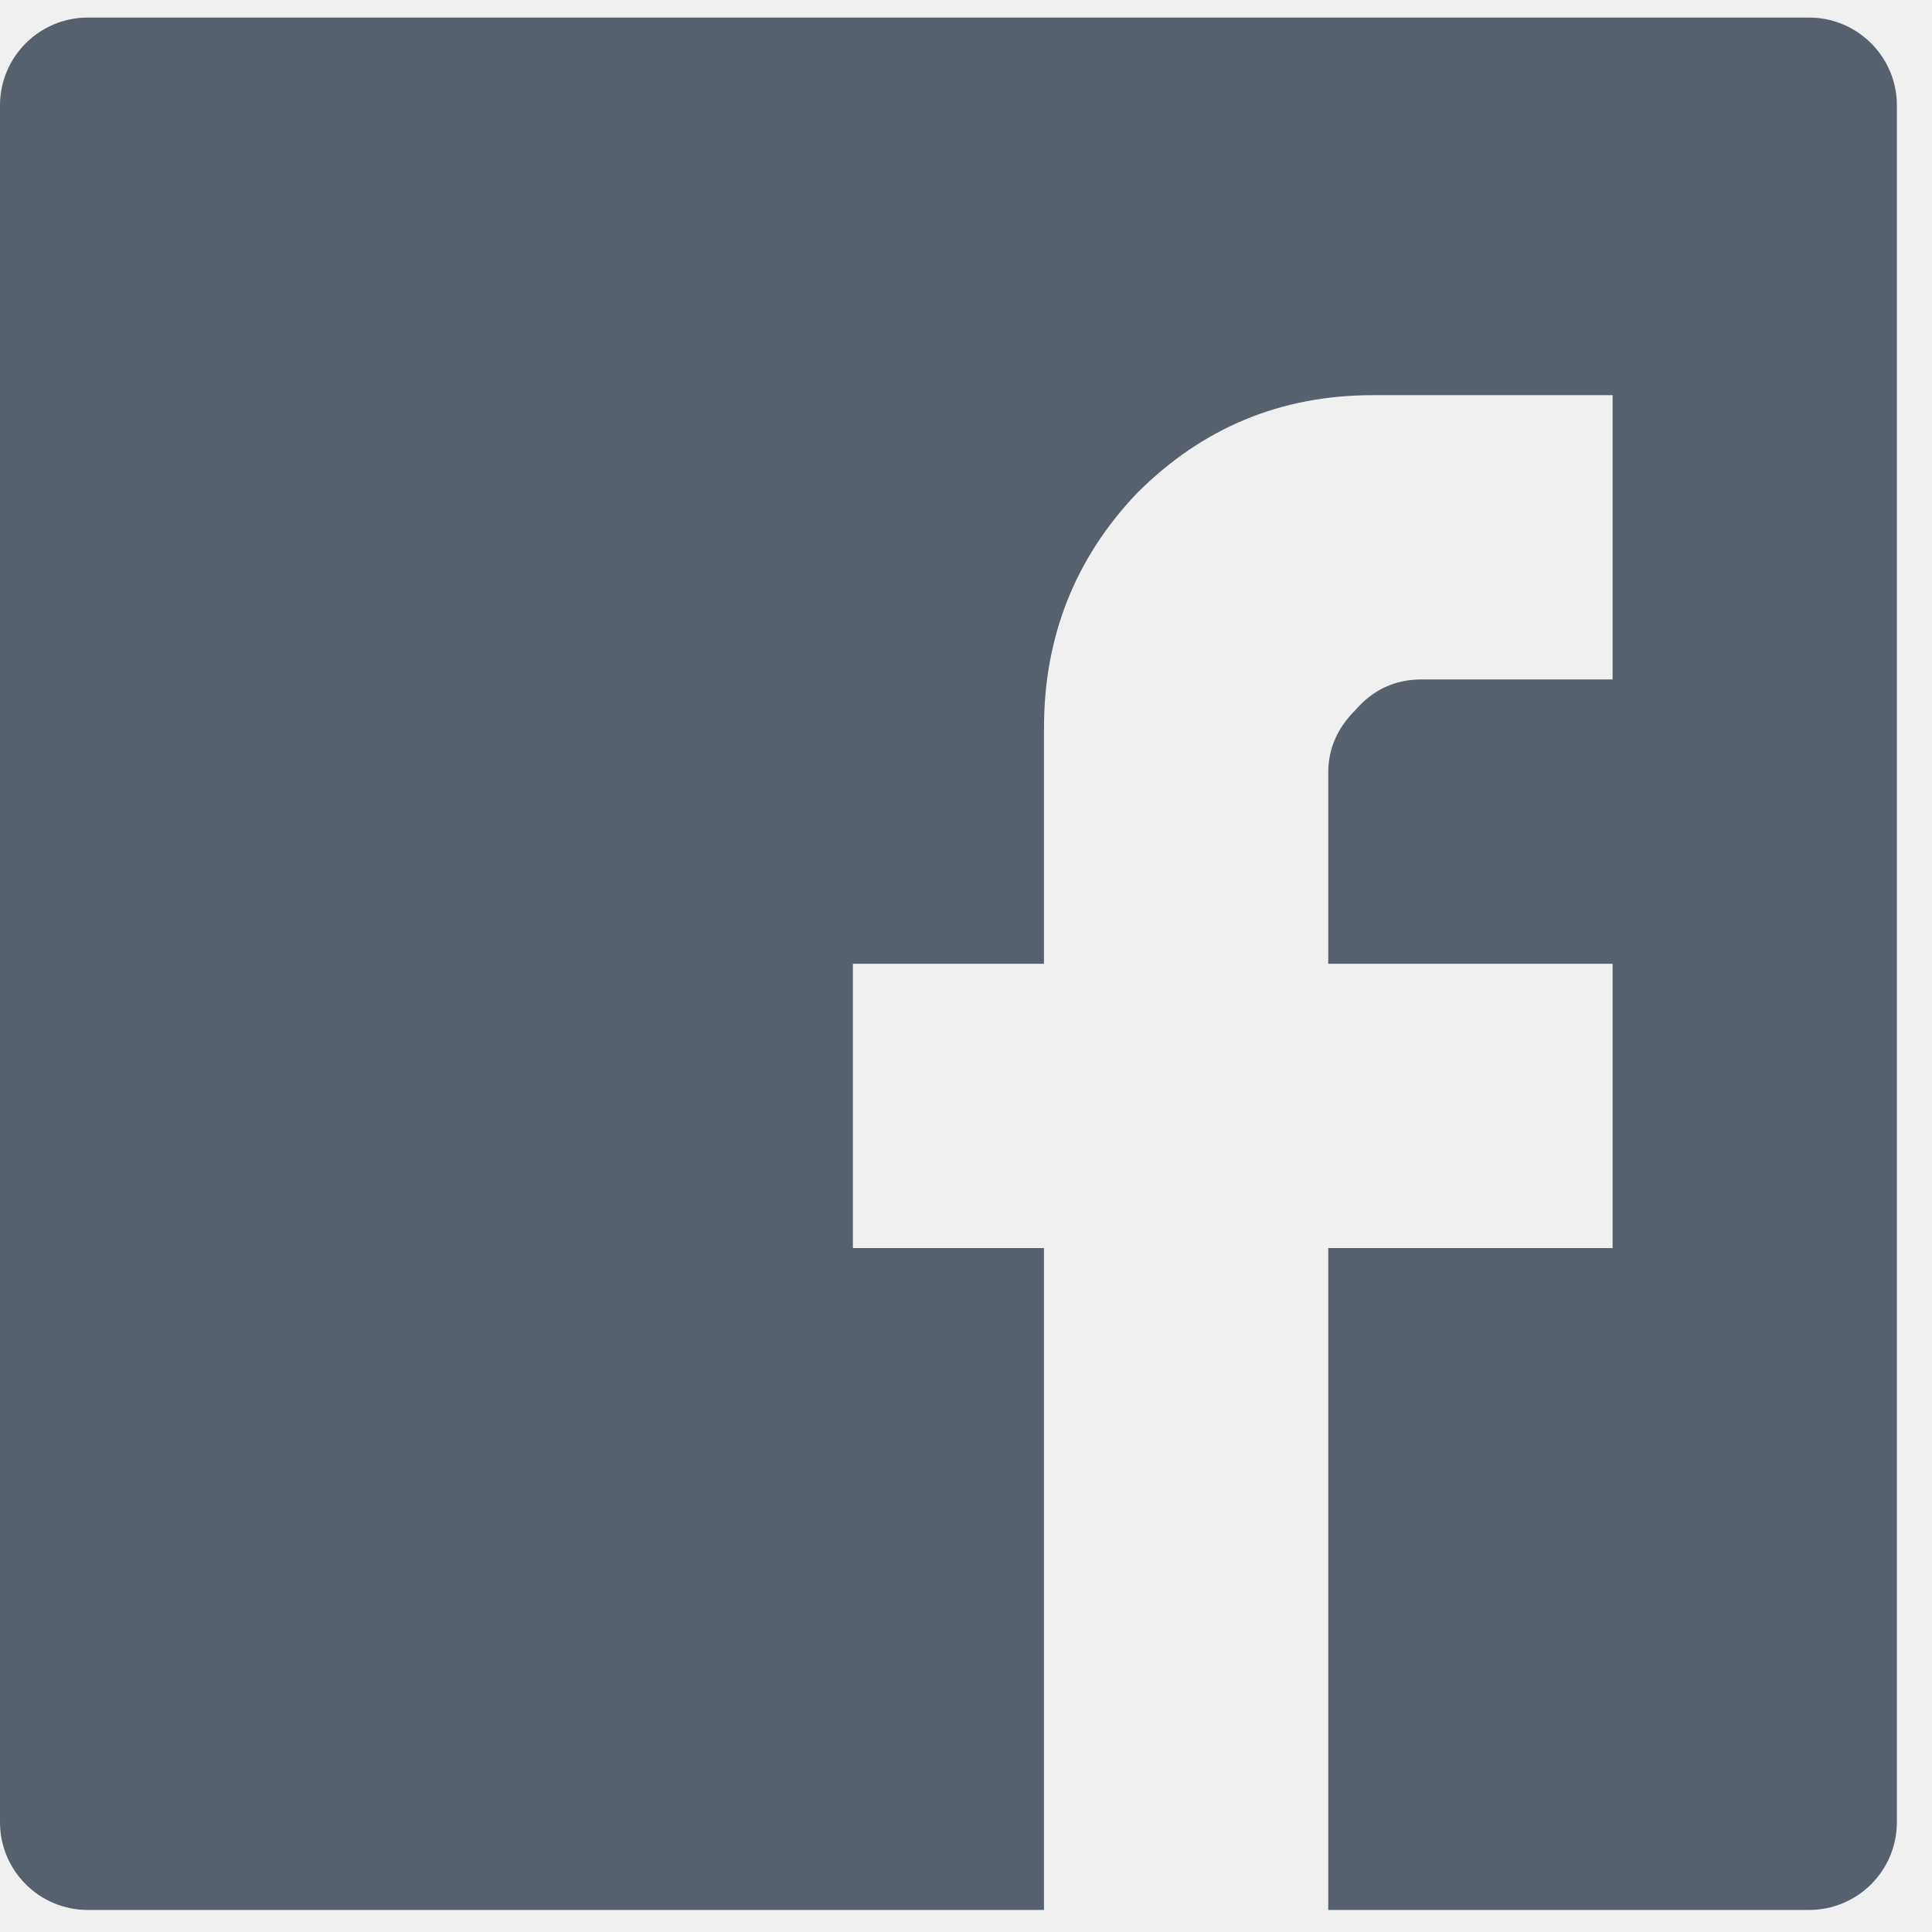
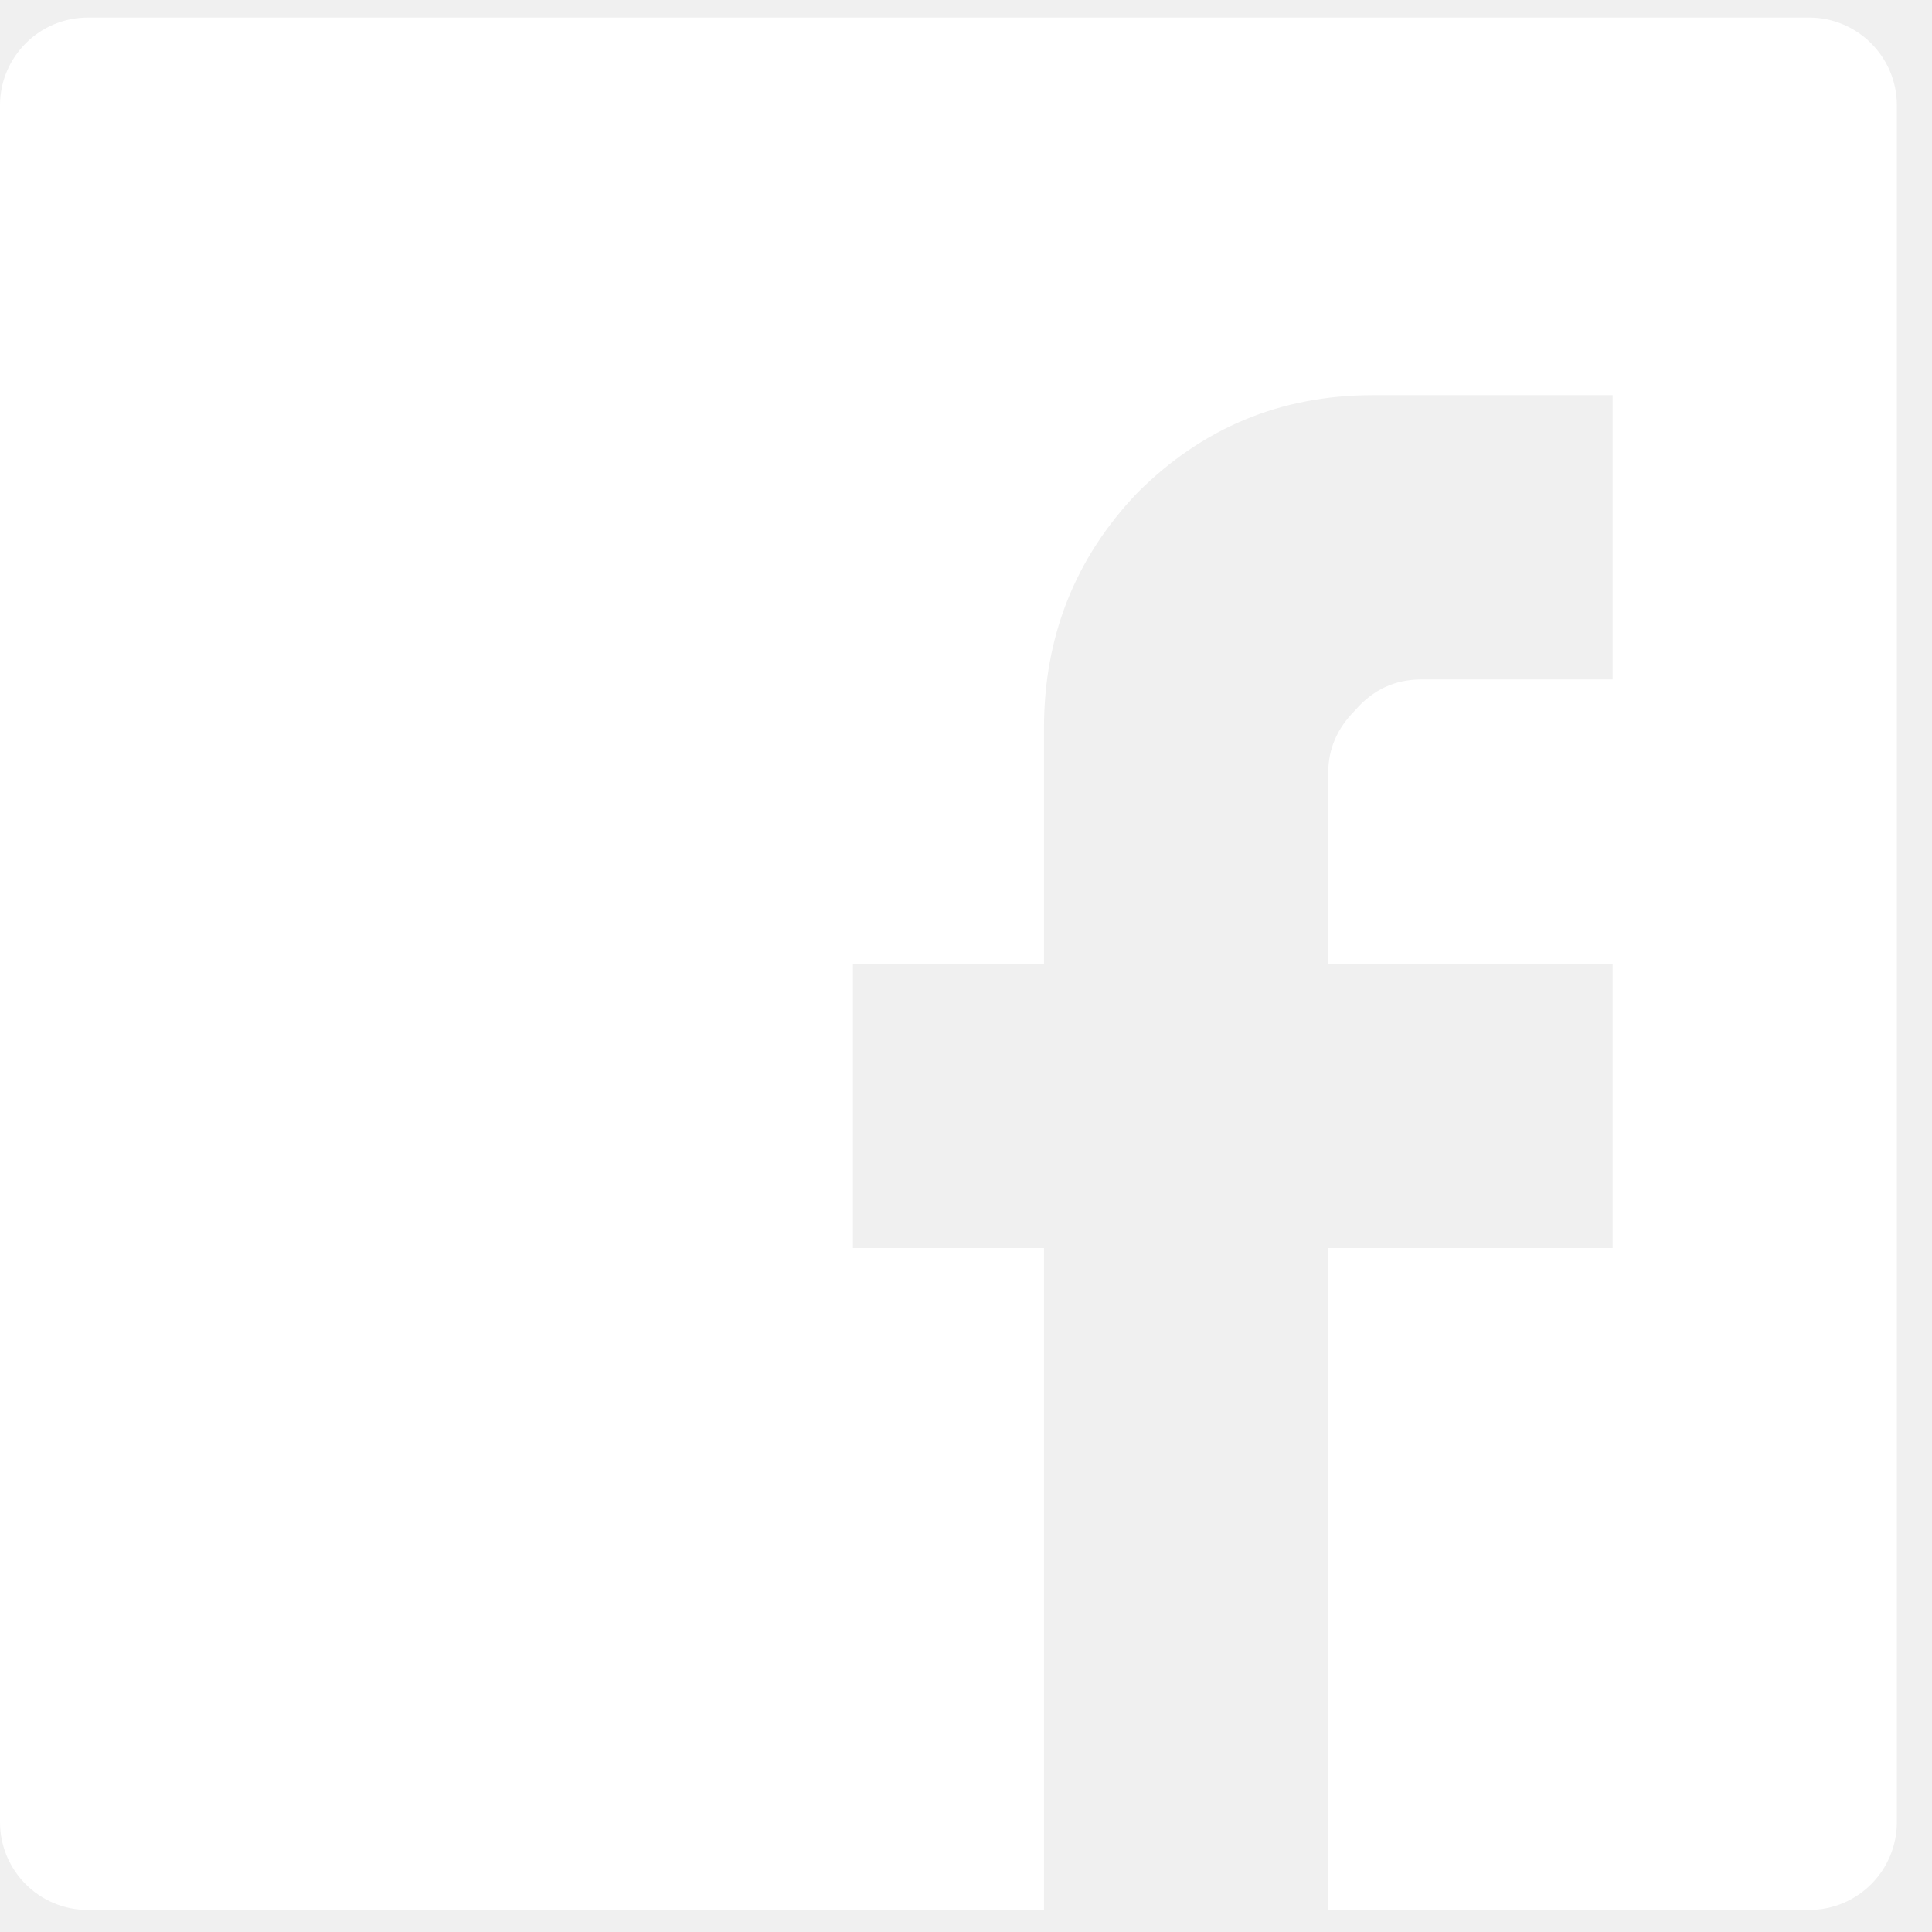
- <svg xmlns="http://www.w3.org/2000/svg" width="22" height="22" viewBox="0 0 22 22" fill="none">
-   <path d="M18.363 4.5H15.631C14.585 4.5 13.692 4.871 12.95 5.613C12.242 6.355 11.888 7.248 11.888 8.294V10.975H9.712V14.212H11.888V21.749H15.125V14.212H18.363V10.975H15.125V8.799C15.125 8.53 15.226 8.294 15.429 8.091C15.631 7.855 15.884 7.737 16.187 7.737H18.363V4.5ZM0 1.2C0 0.648 0.448 0.2 1 0.2H20.6C21.152 0.2 21.6 0.648 21.6 1.2V20.749C21.6 21.302 21.152 21.749 20.6 21.749H1C0.448 21.749 0 21.302 0 20.749V1.2Z" fill="#56616D" />
+ <svg xmlns="http://www.w3.org/2000/svg" width="22" height="22" viewBox="0 0 22 22" fill="#fff">
+   <path d="M18.363 4.5H15.631C14.585 4.5 13.692 4.871 12.95 5.613C12.242 6.355 11.888 7.248 11.888 8.294V10.975H9.712V14.212H11.888V21.749H15.125V14.212H18.363V10.975H15.125V8.799C15.125 8.53 15.226 8.294 15.429 8.091C15.631 7.855 15.884 7.737 16.187 7.737H18.363V4.5ZM0 1.2C0 0.648 0.448 0.2 1 0.2H20.6C21.152 0.2 21.6 0.648 21.6 1.2V20.749C21.6 21.302 21.152 21.749 20.6 21.749H1C0.448 21.749 0 21.302 0 20.749V1.2Z" fill="#fff" />
</svg>
